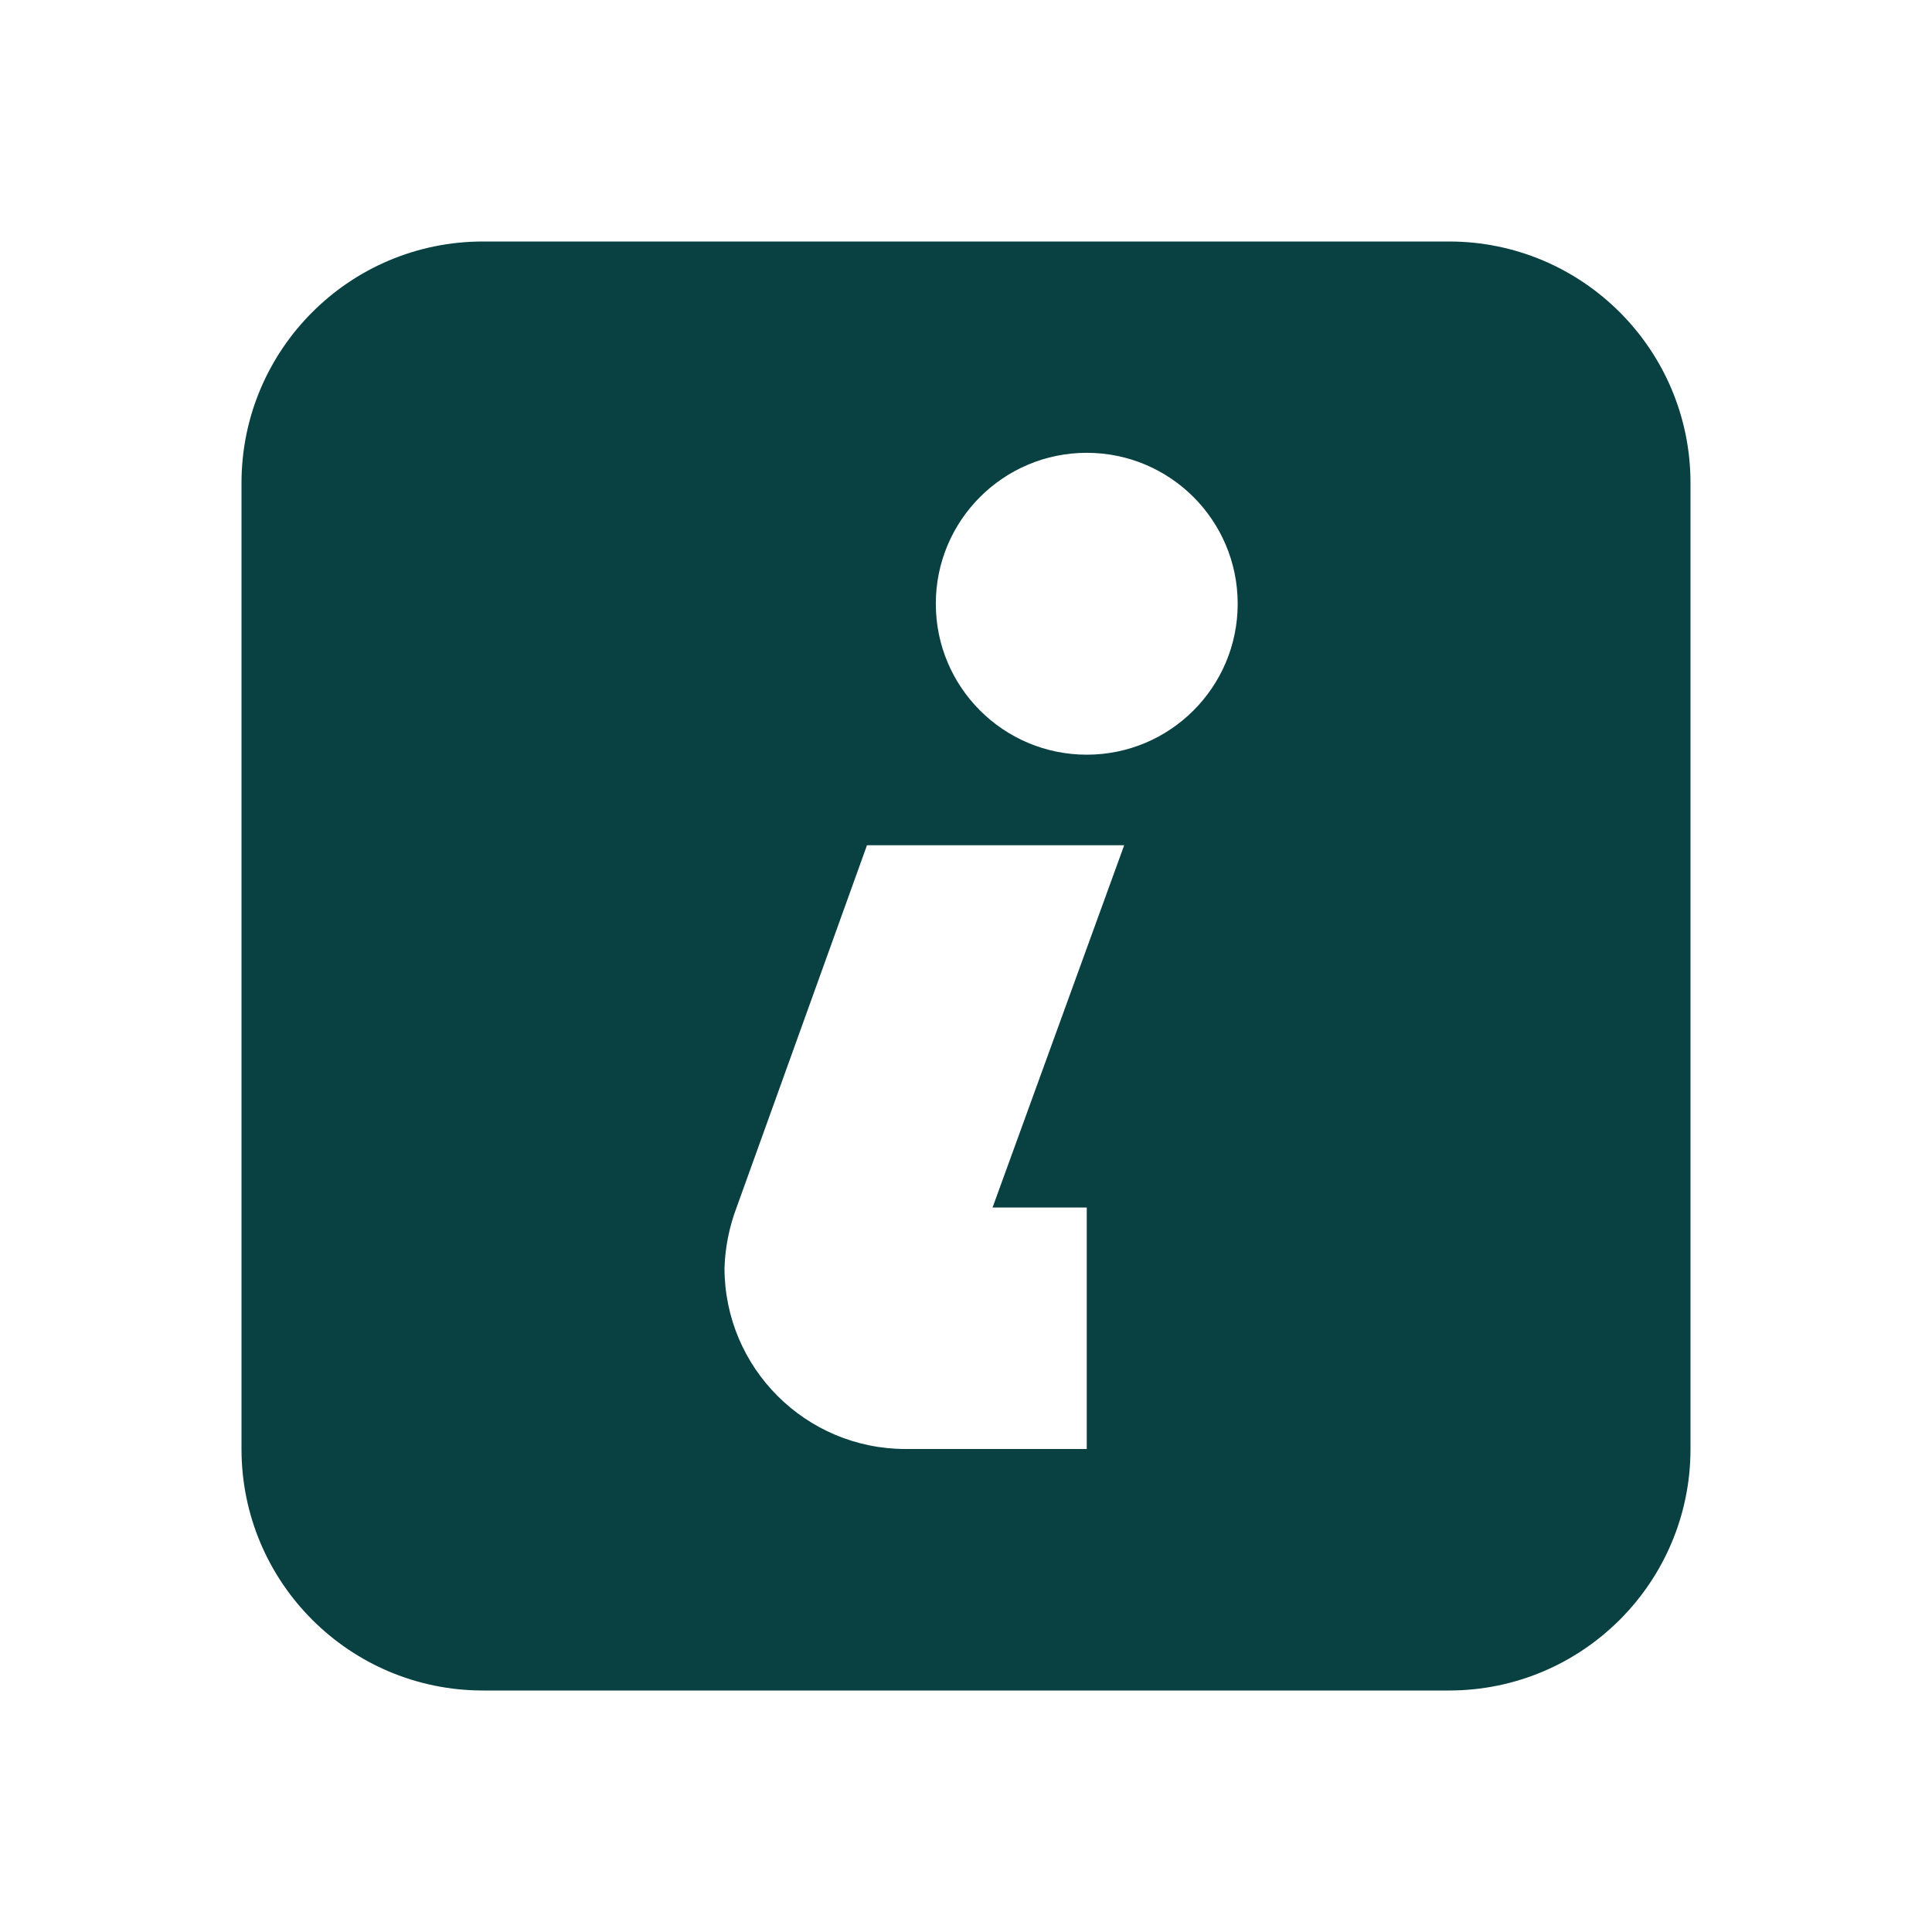
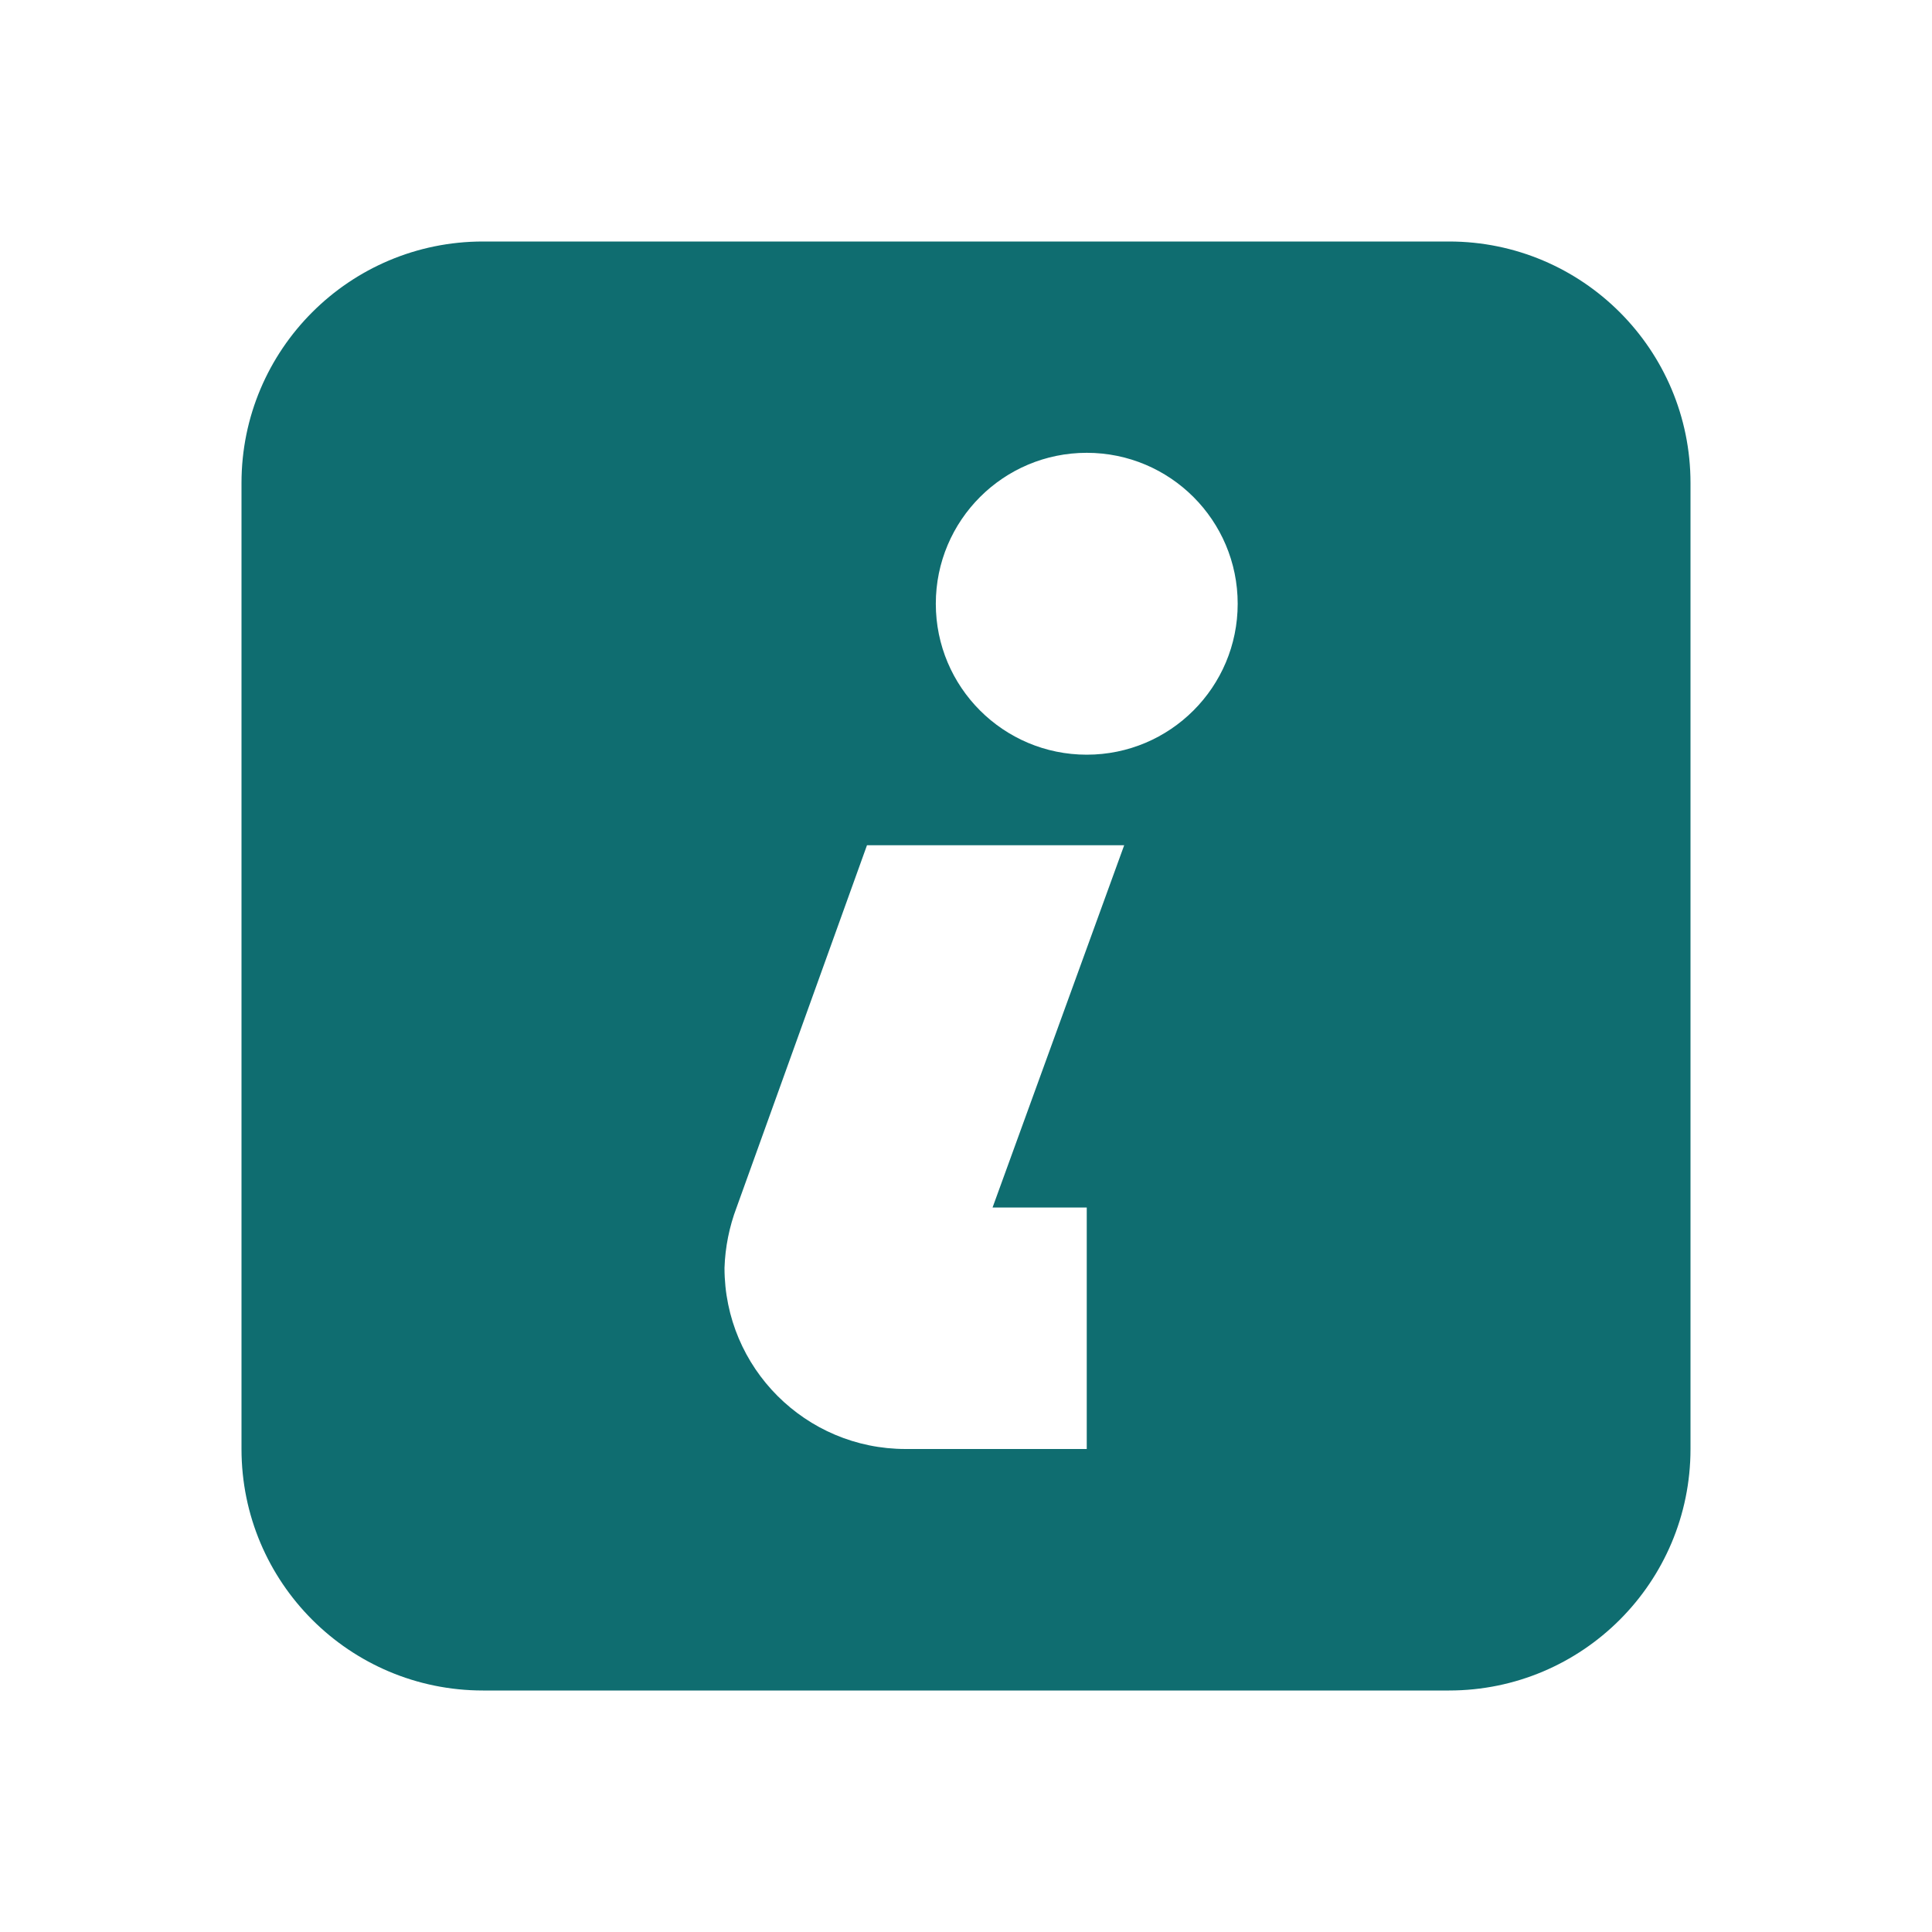
<svg xmlns="http://www.w3.org/2000/svg" viewBox="0 0 16 16" data-supported-dps="16x16" fill="#094143" width="16" height="16" focusable="false">
-   <path d="M12 2H4a2 2 0 00-2 2v8a2 2 0 002 2h8a2 2 0 002-2V4a2 2 0 00-2-2zm-3 8v2H7.5A1.5 1.5 0 016 10.5a1.56 1.56 0 01.1-.5l1.08-3h2.13l-1.09 3zm0-3.75A1.25 1.25 0 1110.25 5 1.25 1.25 0 019 6.25z" />
+   <path fill="#0f6d70" d="M12 2H4a2 2 0 00-2 2v8a2 2 0 002 2h8a2 2 0 002-2V4a2 2 0 00-2-2zm-3 8v2H7.5A1.5 1.5 0 016 10.5a1.56 1.56 0 01.1-.5l1.08-3h2.13l-1.09 3zm0-3.75A1.25 1.25 0 1110.25 5 1.25 1.25 0 019 6.25z" />
</svg>
